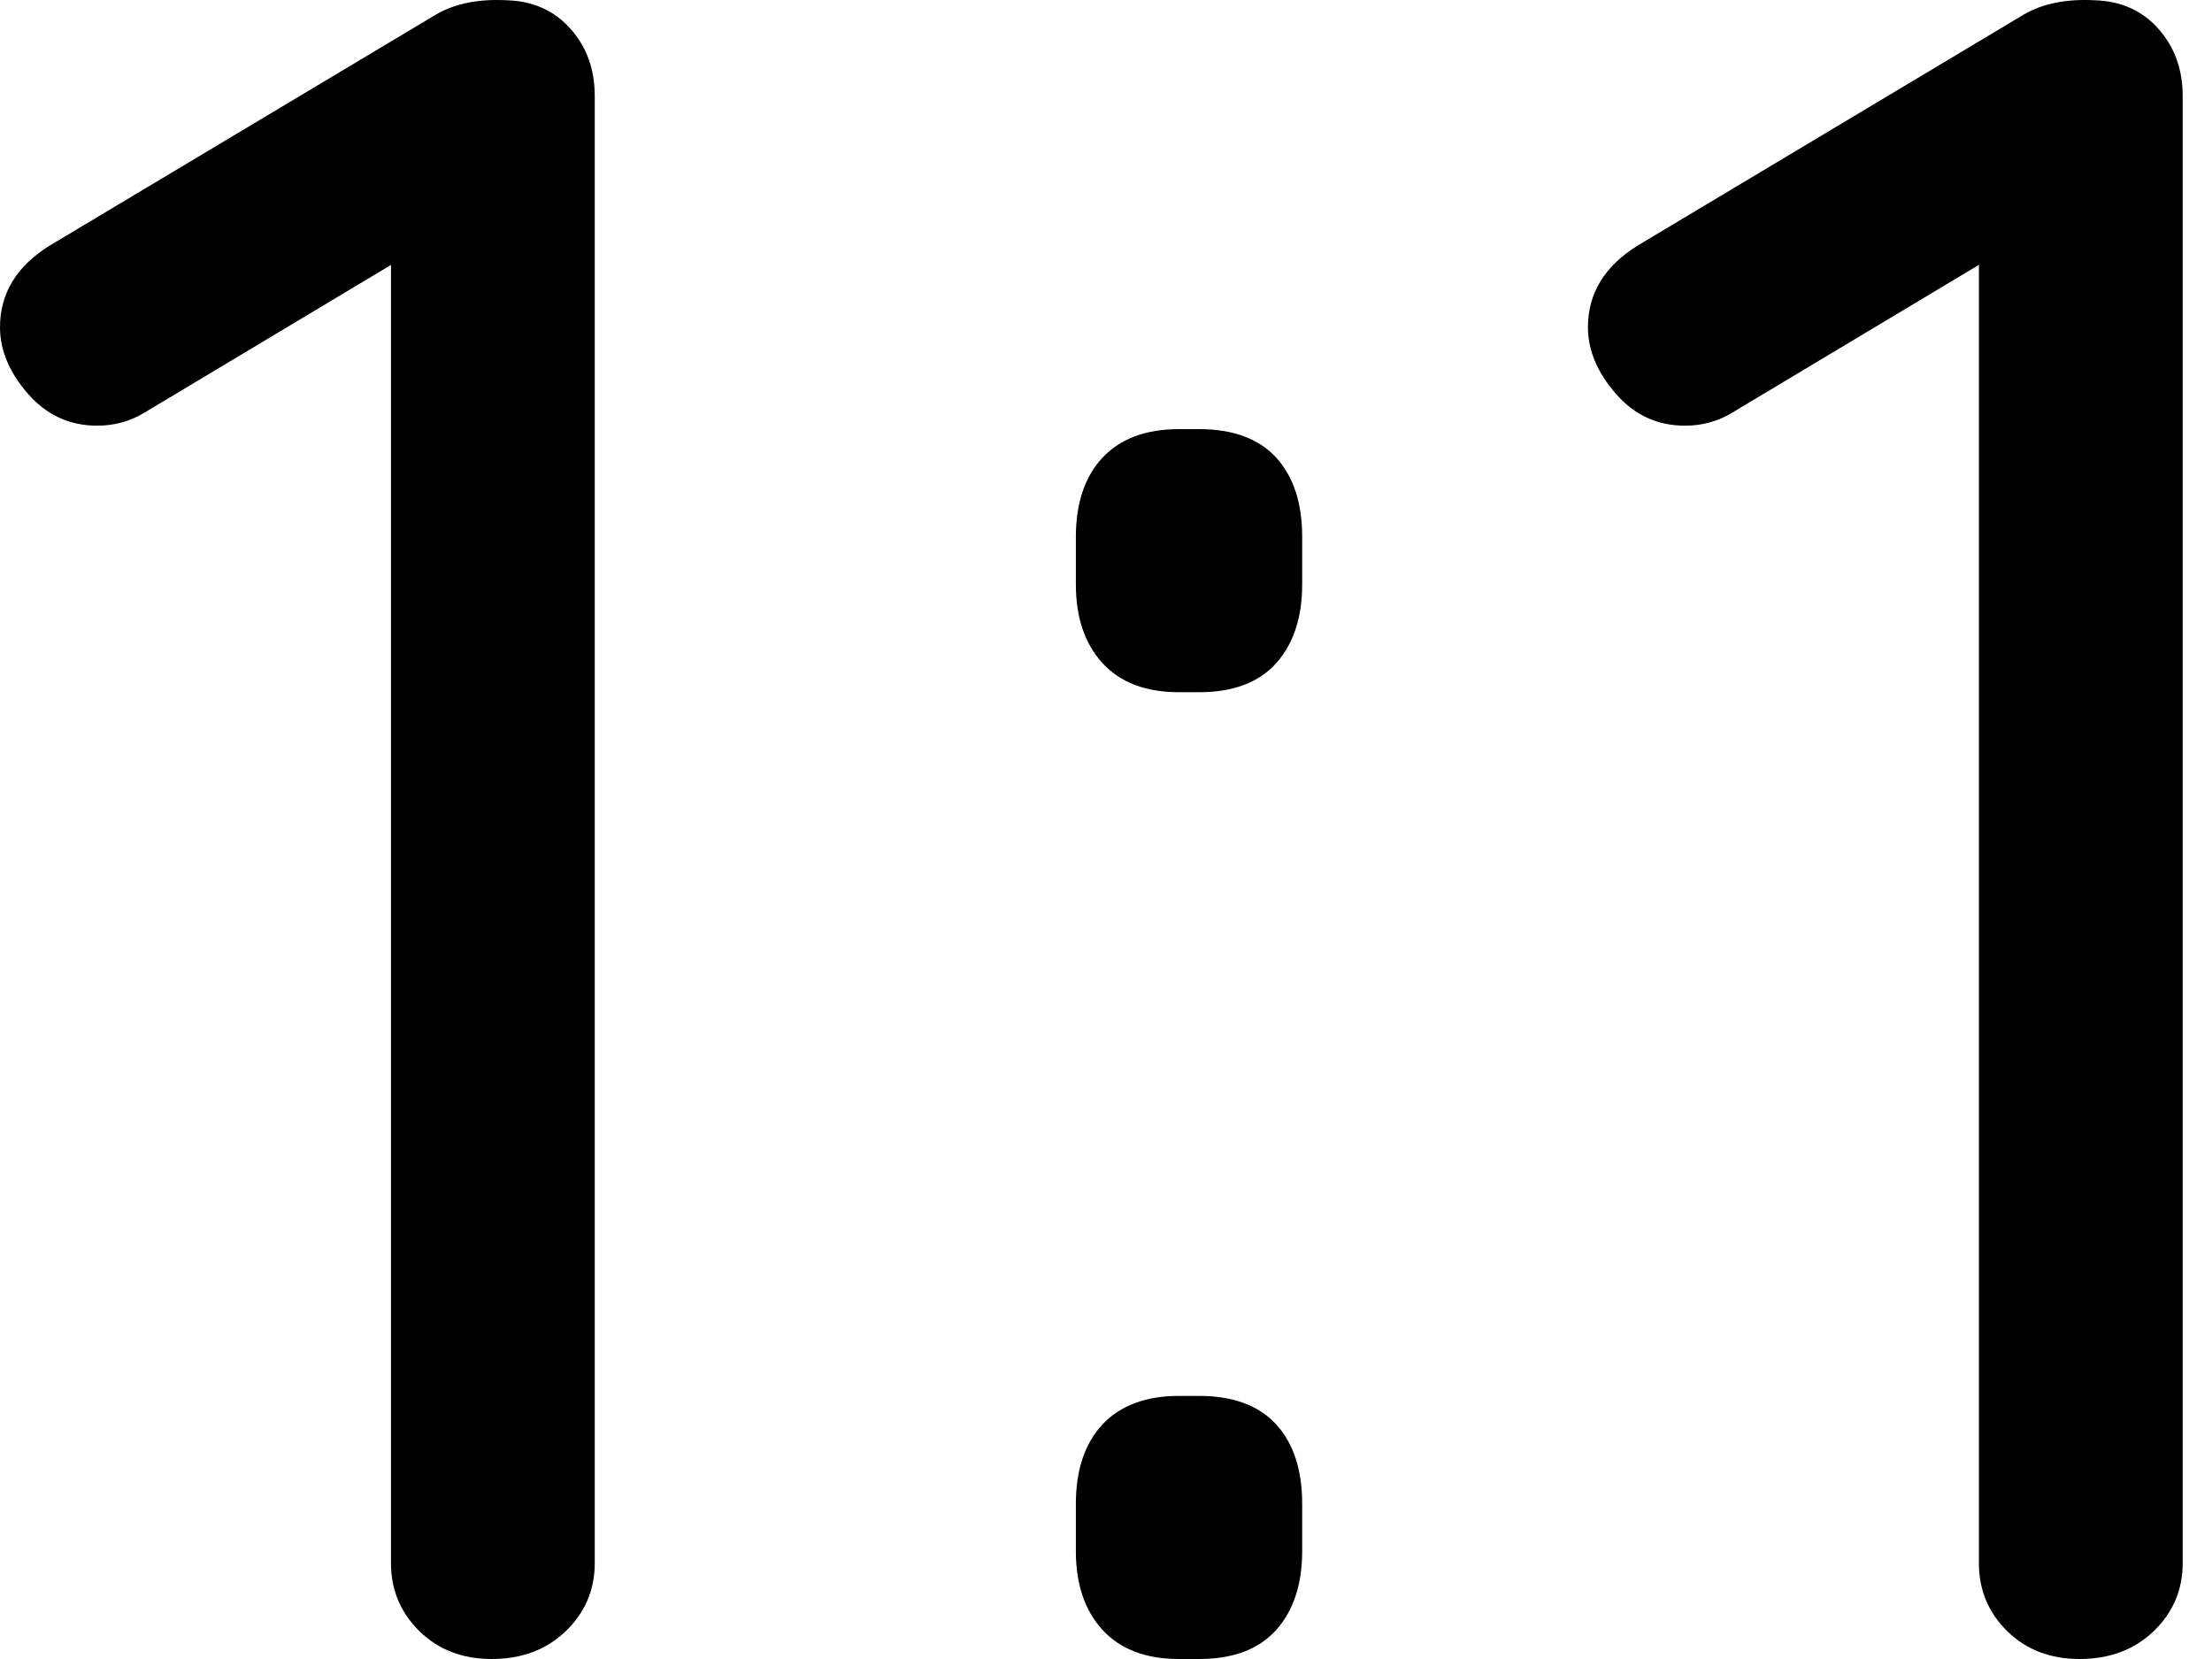
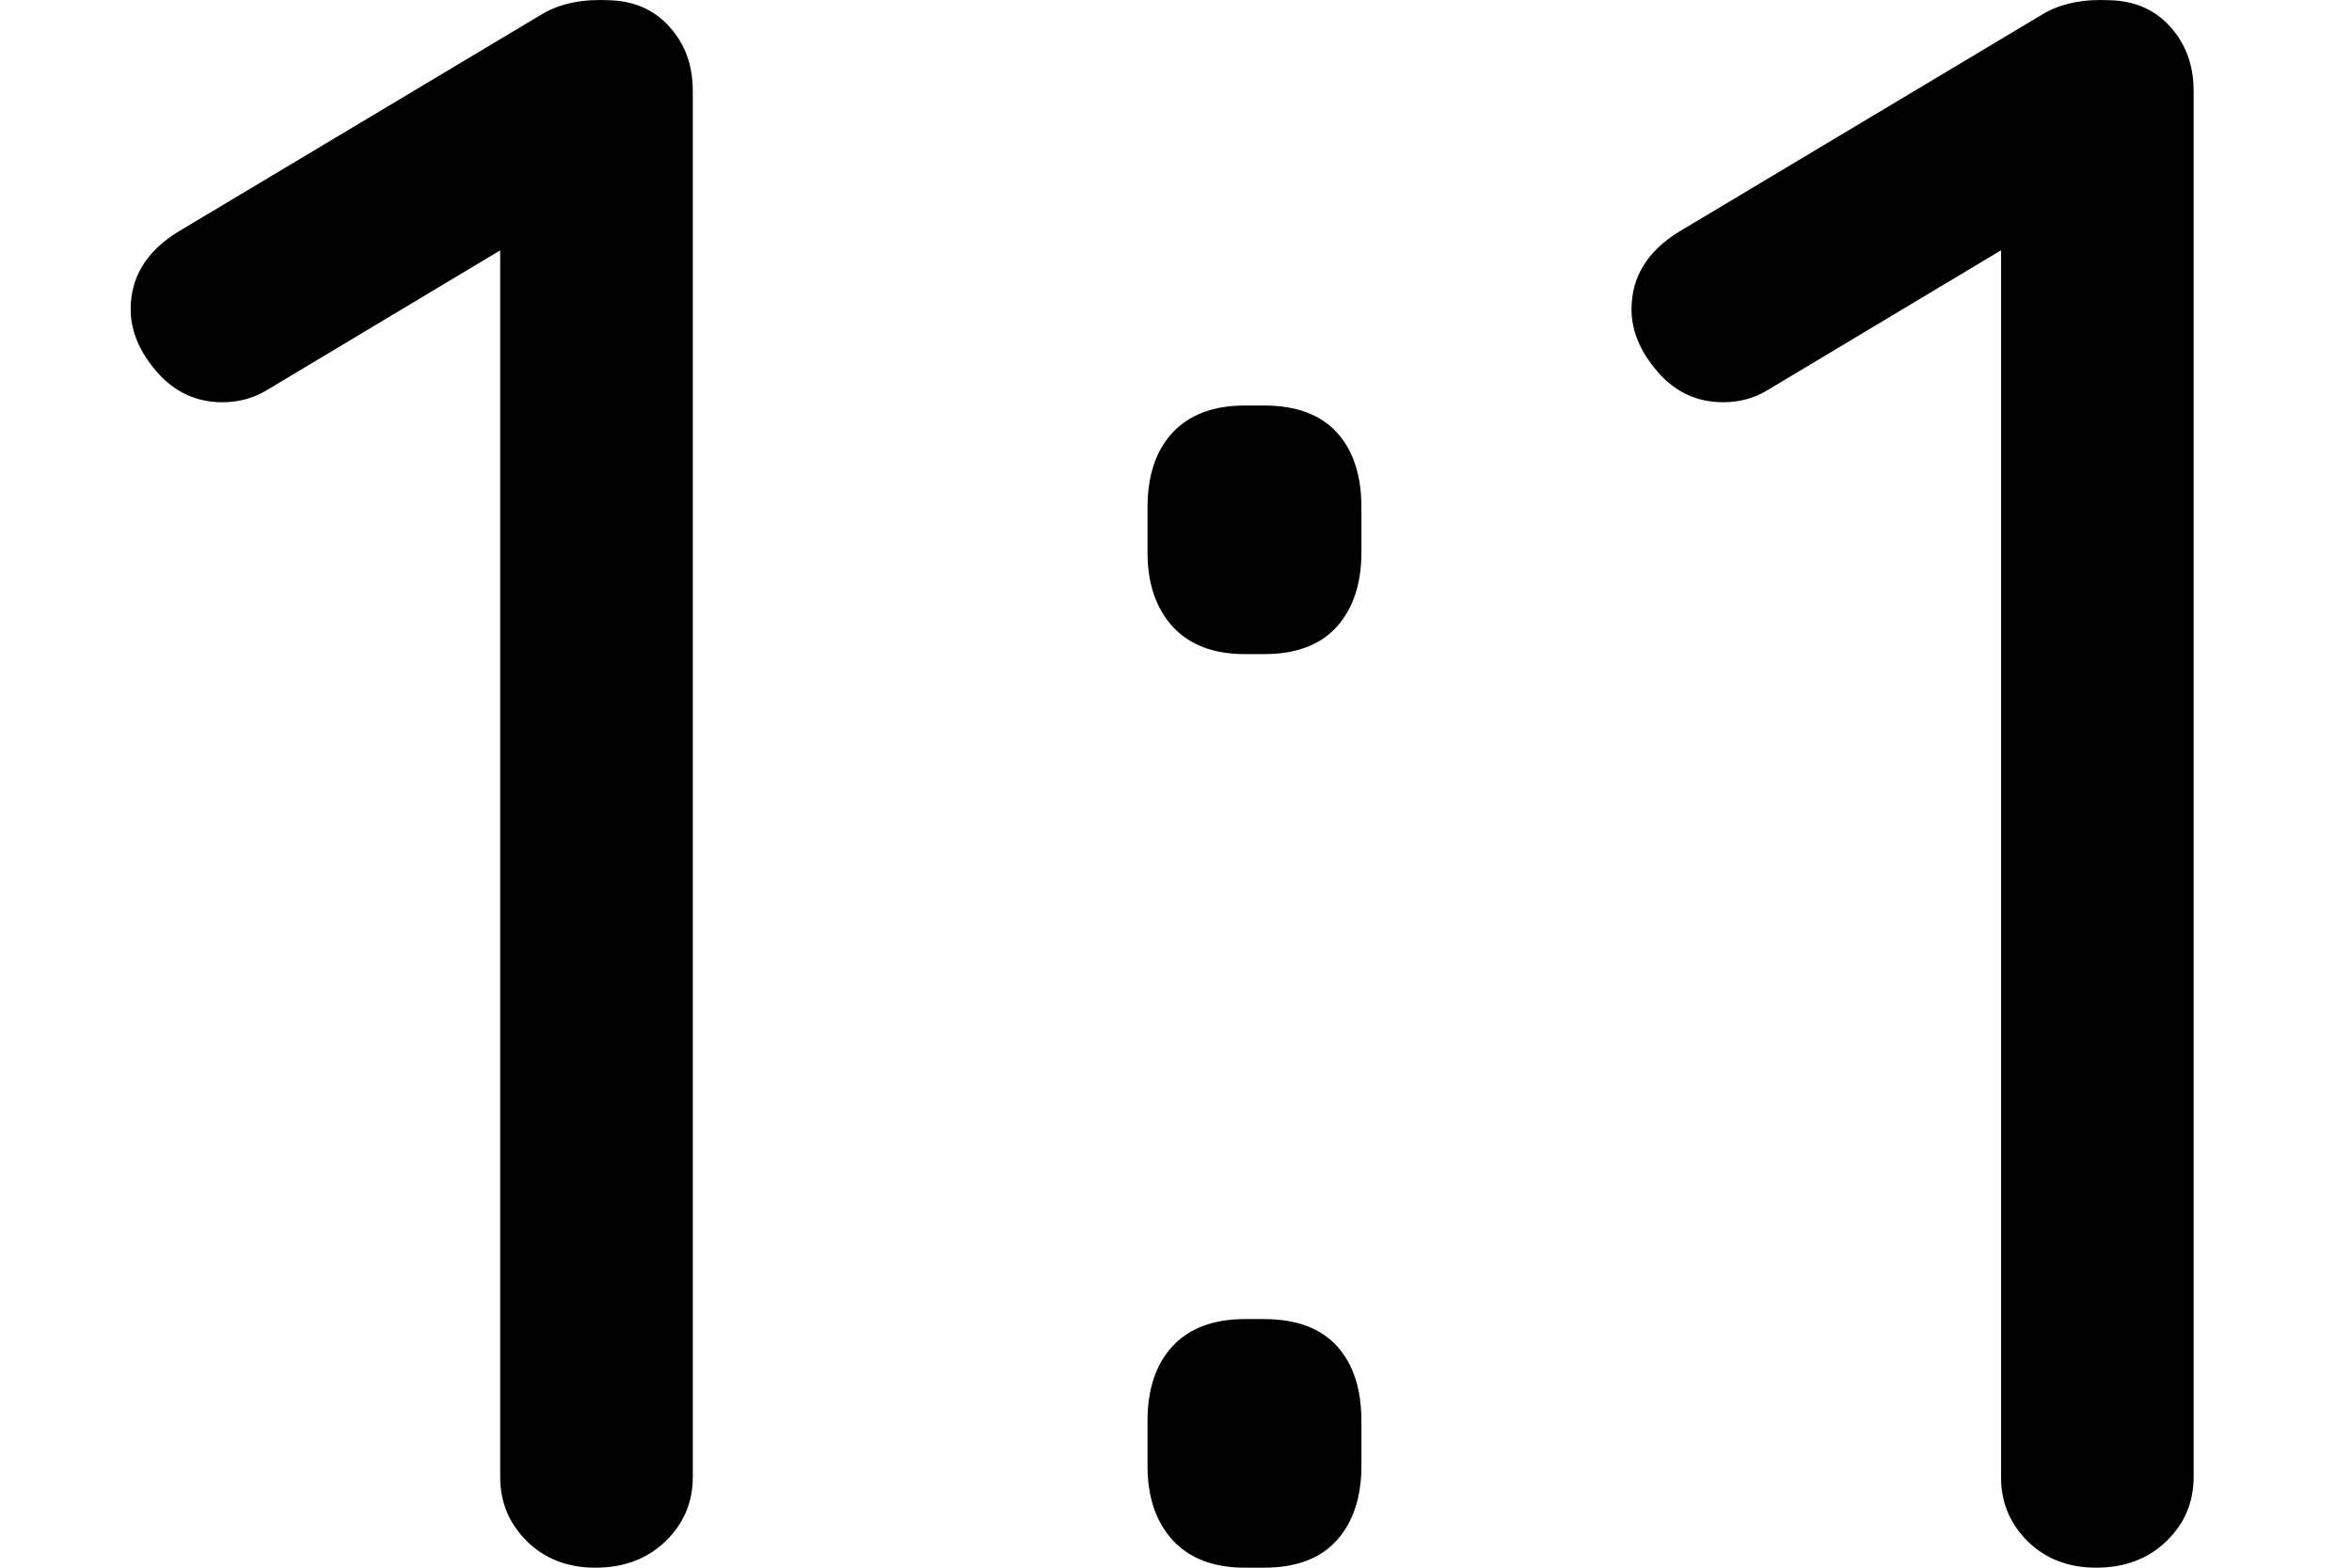
- <svg xmlns="http://www.w3.org/2000/svg" width="16px" height="12px" viewBox="0 0 16 12" version="1.1">
+ <svg xmlns="http://www.w3.org/2000/svg" width="18px" height="12px" viewBox="0 0 16 12" version="1.1">
  <path d="M3.557,12 C3.345,12 3.171,11.933 3.034,11.799 C2.897,11.664 2.828,11.5 2.828,11.306 L2.828,1.553 L3.034,1.793 L1.046,2.984 C0.943,3.047 0.828,3.079 0.703,3.079 C0.503,3.079 0.336,3.002 0.201,2.847 C0.067,2.693 0,2.533 0,2.367 C0,2.122 0.12,1.925 0.36,1.776 L3.154,0.105 C3.291,0.025 3.462,-0.009 3.668,0.002 C3.856,0.008 4.009,0.076 4.126,0.208 C4.244,0.339 4.302,0.502 4.302,0.696 L4.302,11.306 C4.302,11.5 4.232,11.664 4.092,11.799 C3.952,11.933 3.774,12 3.557,12 Z" id="Path" />
  <path d="M8.528,5.007 C8.288,5.007 8.104,4.937 7.975,4.797 C7.847,4.657 7.782,4.467 7.782,4.227 L7.782,3.884 C7.782,3.639 7.847,3.447 7.975,3.31 C8.104,3.173 8.288,3.104 8.528,3.104 L8.674,3.104 C8.919,3.104 9.105,3.173 9.231,3.31 C9.356,3.447 9.419,3.639 9.419,3.884 L9.419,4.227 C9.419,4.467 9.356,4.657 9.231,4.797 C9.105,4.937 8.919,5.007 8.674,5.007 L8.528,5.007 Z M8.528,12 C8.288,12 8.104,11.93 7.975,11.79 C7.847,11.65 7.782,11.46 7.782,11.22 L7.782,10.877 C7.782,10.632 7.847,10.44 7.975,10.303 C8.104,10.166 8.288,10.097 8.528,10.097 L8.674,10.097 C8.919,10.097 9.105,10.166 9.231,10.303 C9.356,10.44 9.419,10.632 9.419,10.877 L9.419,11.22 C9.419,11.46 9.356,11.65 9.231,11.79 C9.105,11.93 8.919,12 8.674,12 L8.528,12 Z" id="Shape" />
  <path d="M15.042,12 C14.831,12 14.656,11.933 14.519,11.799 C14.382,11.664 14.314,11.5 14.314,11.306 L14.314,1.553 L14.519,1.793 L12.531,2.984 C12.428,3.047 12.314,3.079 12.188,3.079 C11.988,3.079 11.821,3.002 11.687,2.847 C11.553,2.693 11.486,2.533 11.486,2.367 C11.486,2.122 11.606,1.925 11.846,1.776 L14.639,0.105 C14.776,0.025 14.948,-0.009 15.153,0.002 C15.342,0.008 15.495,0.076 15.612,0.208 C15.729,0.339 15.788,0.502 15.788,0.696 L15.788,11.306 C15.788,11.5 15.718,11.664 15.578,11.799 C15.438,11.933 15.259,12 15.042,12 Z" id="Path" />
</svg>
